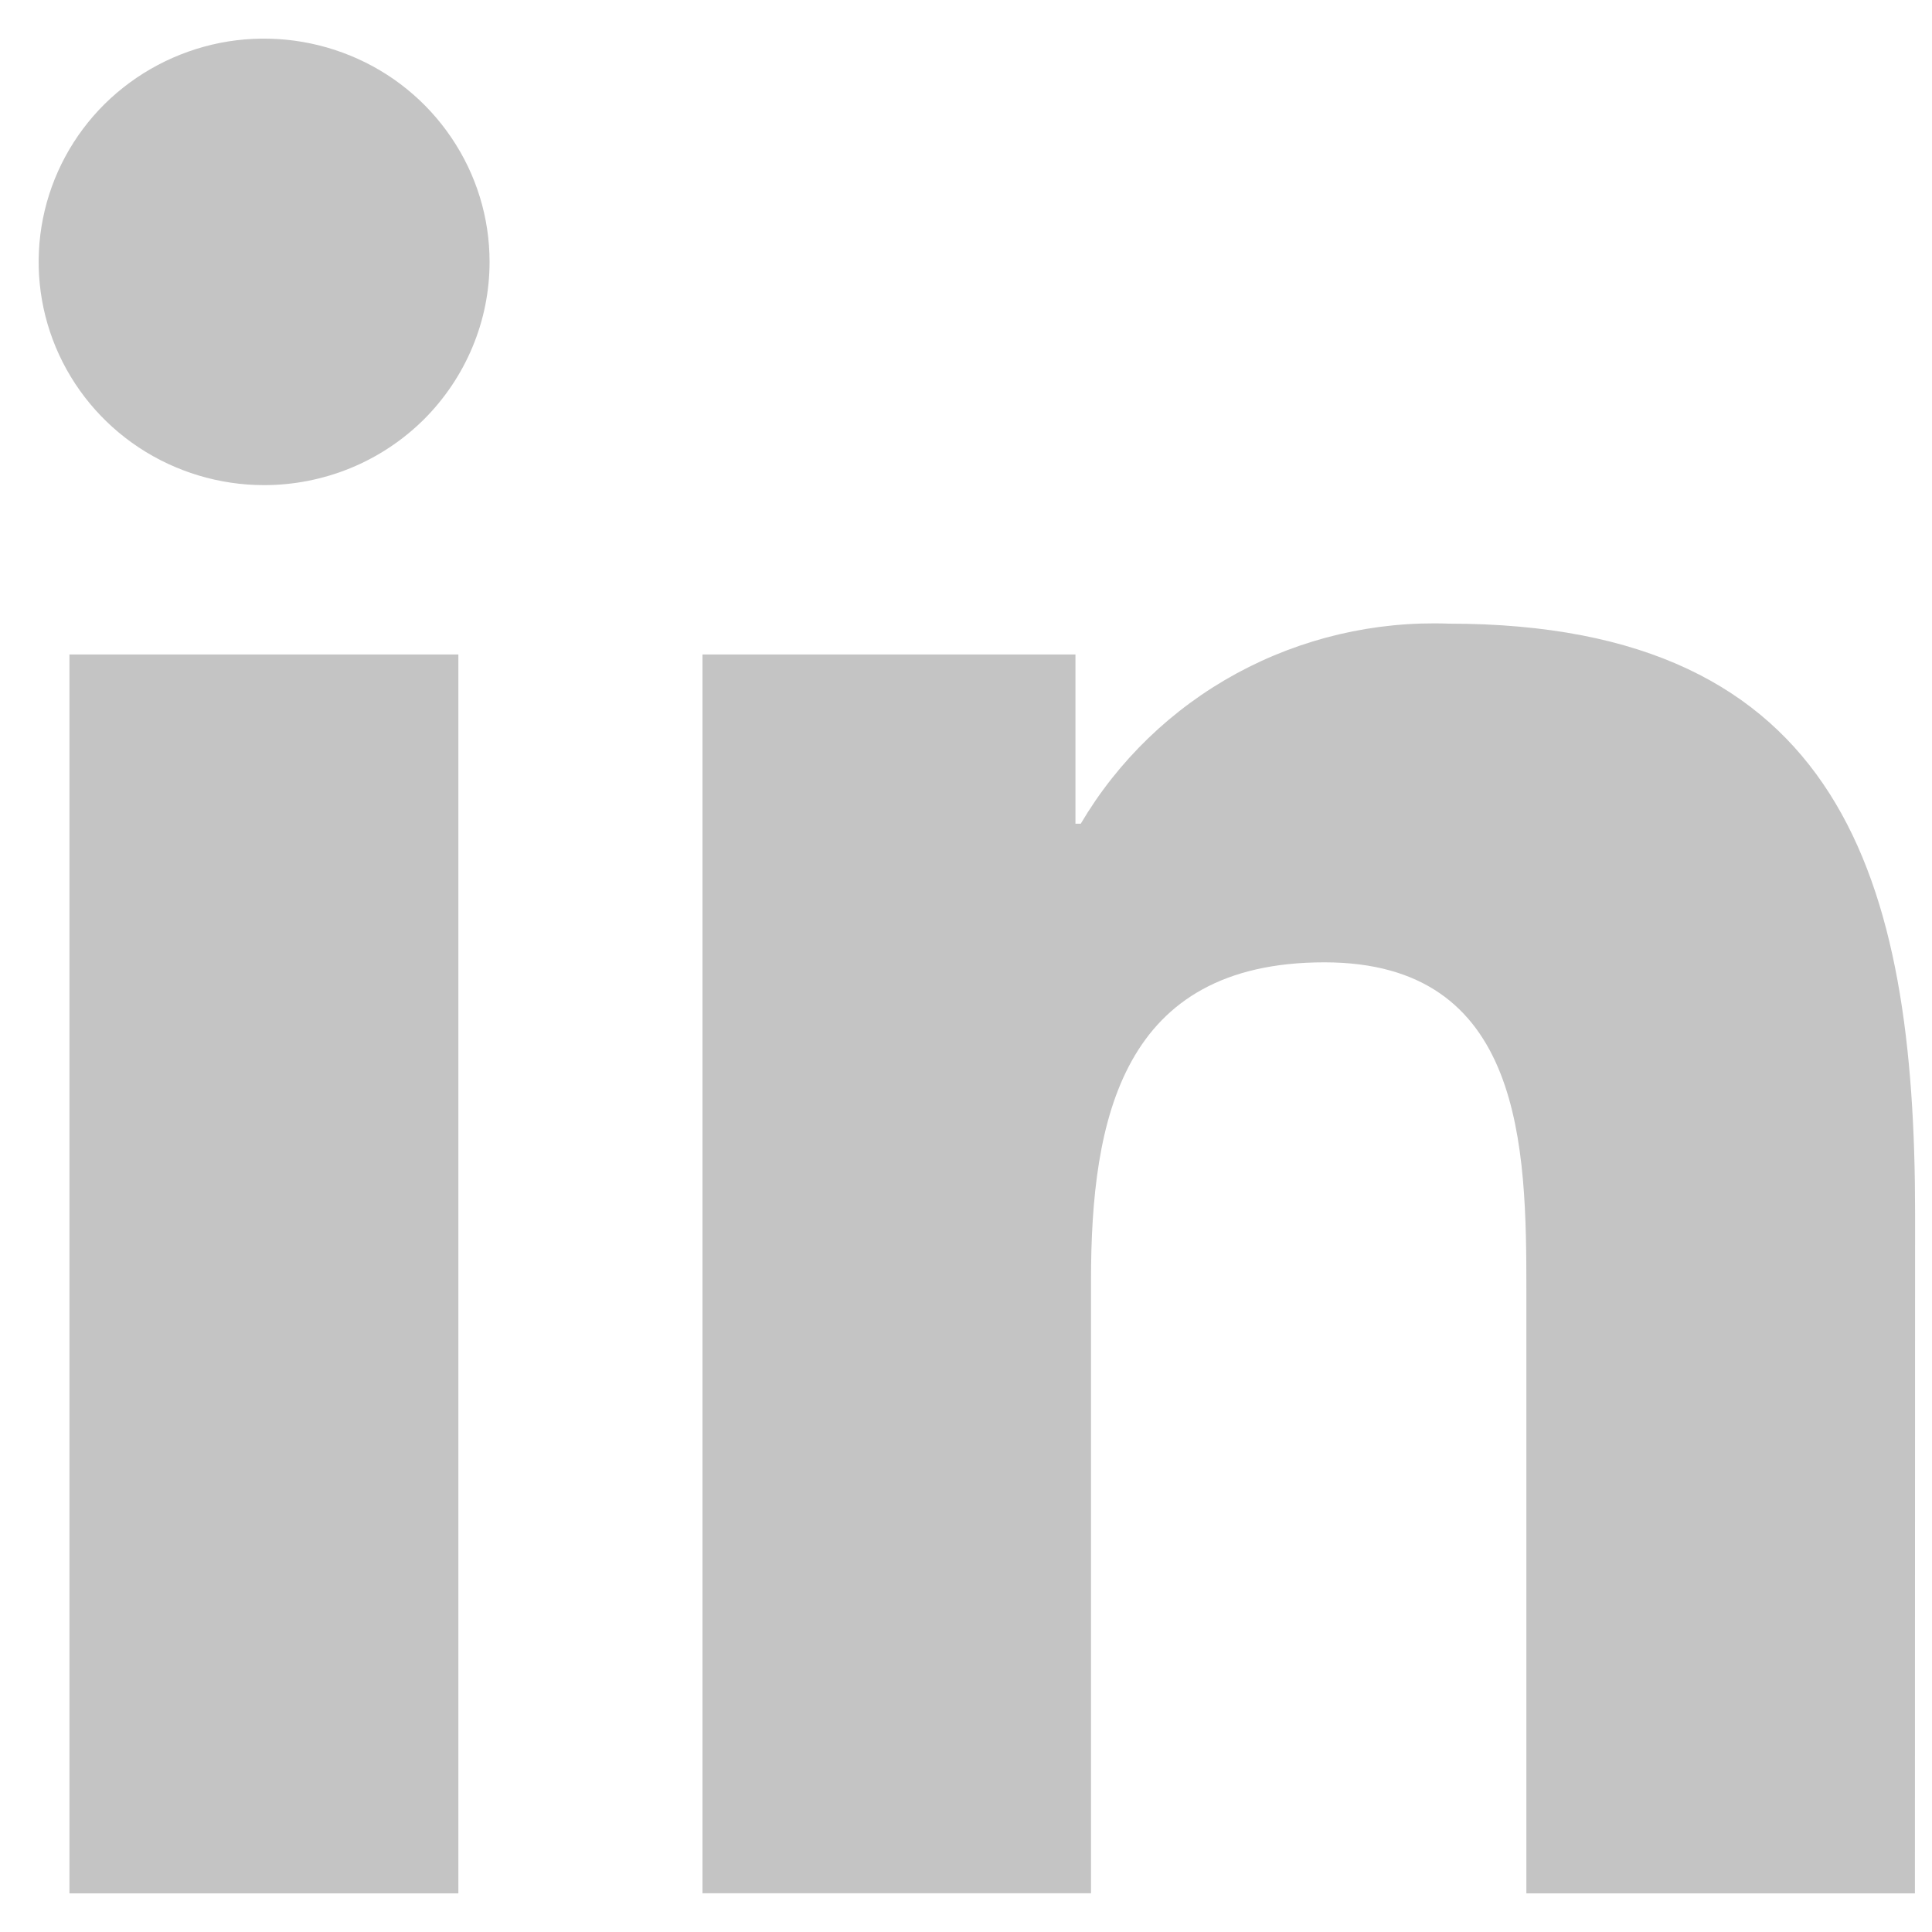
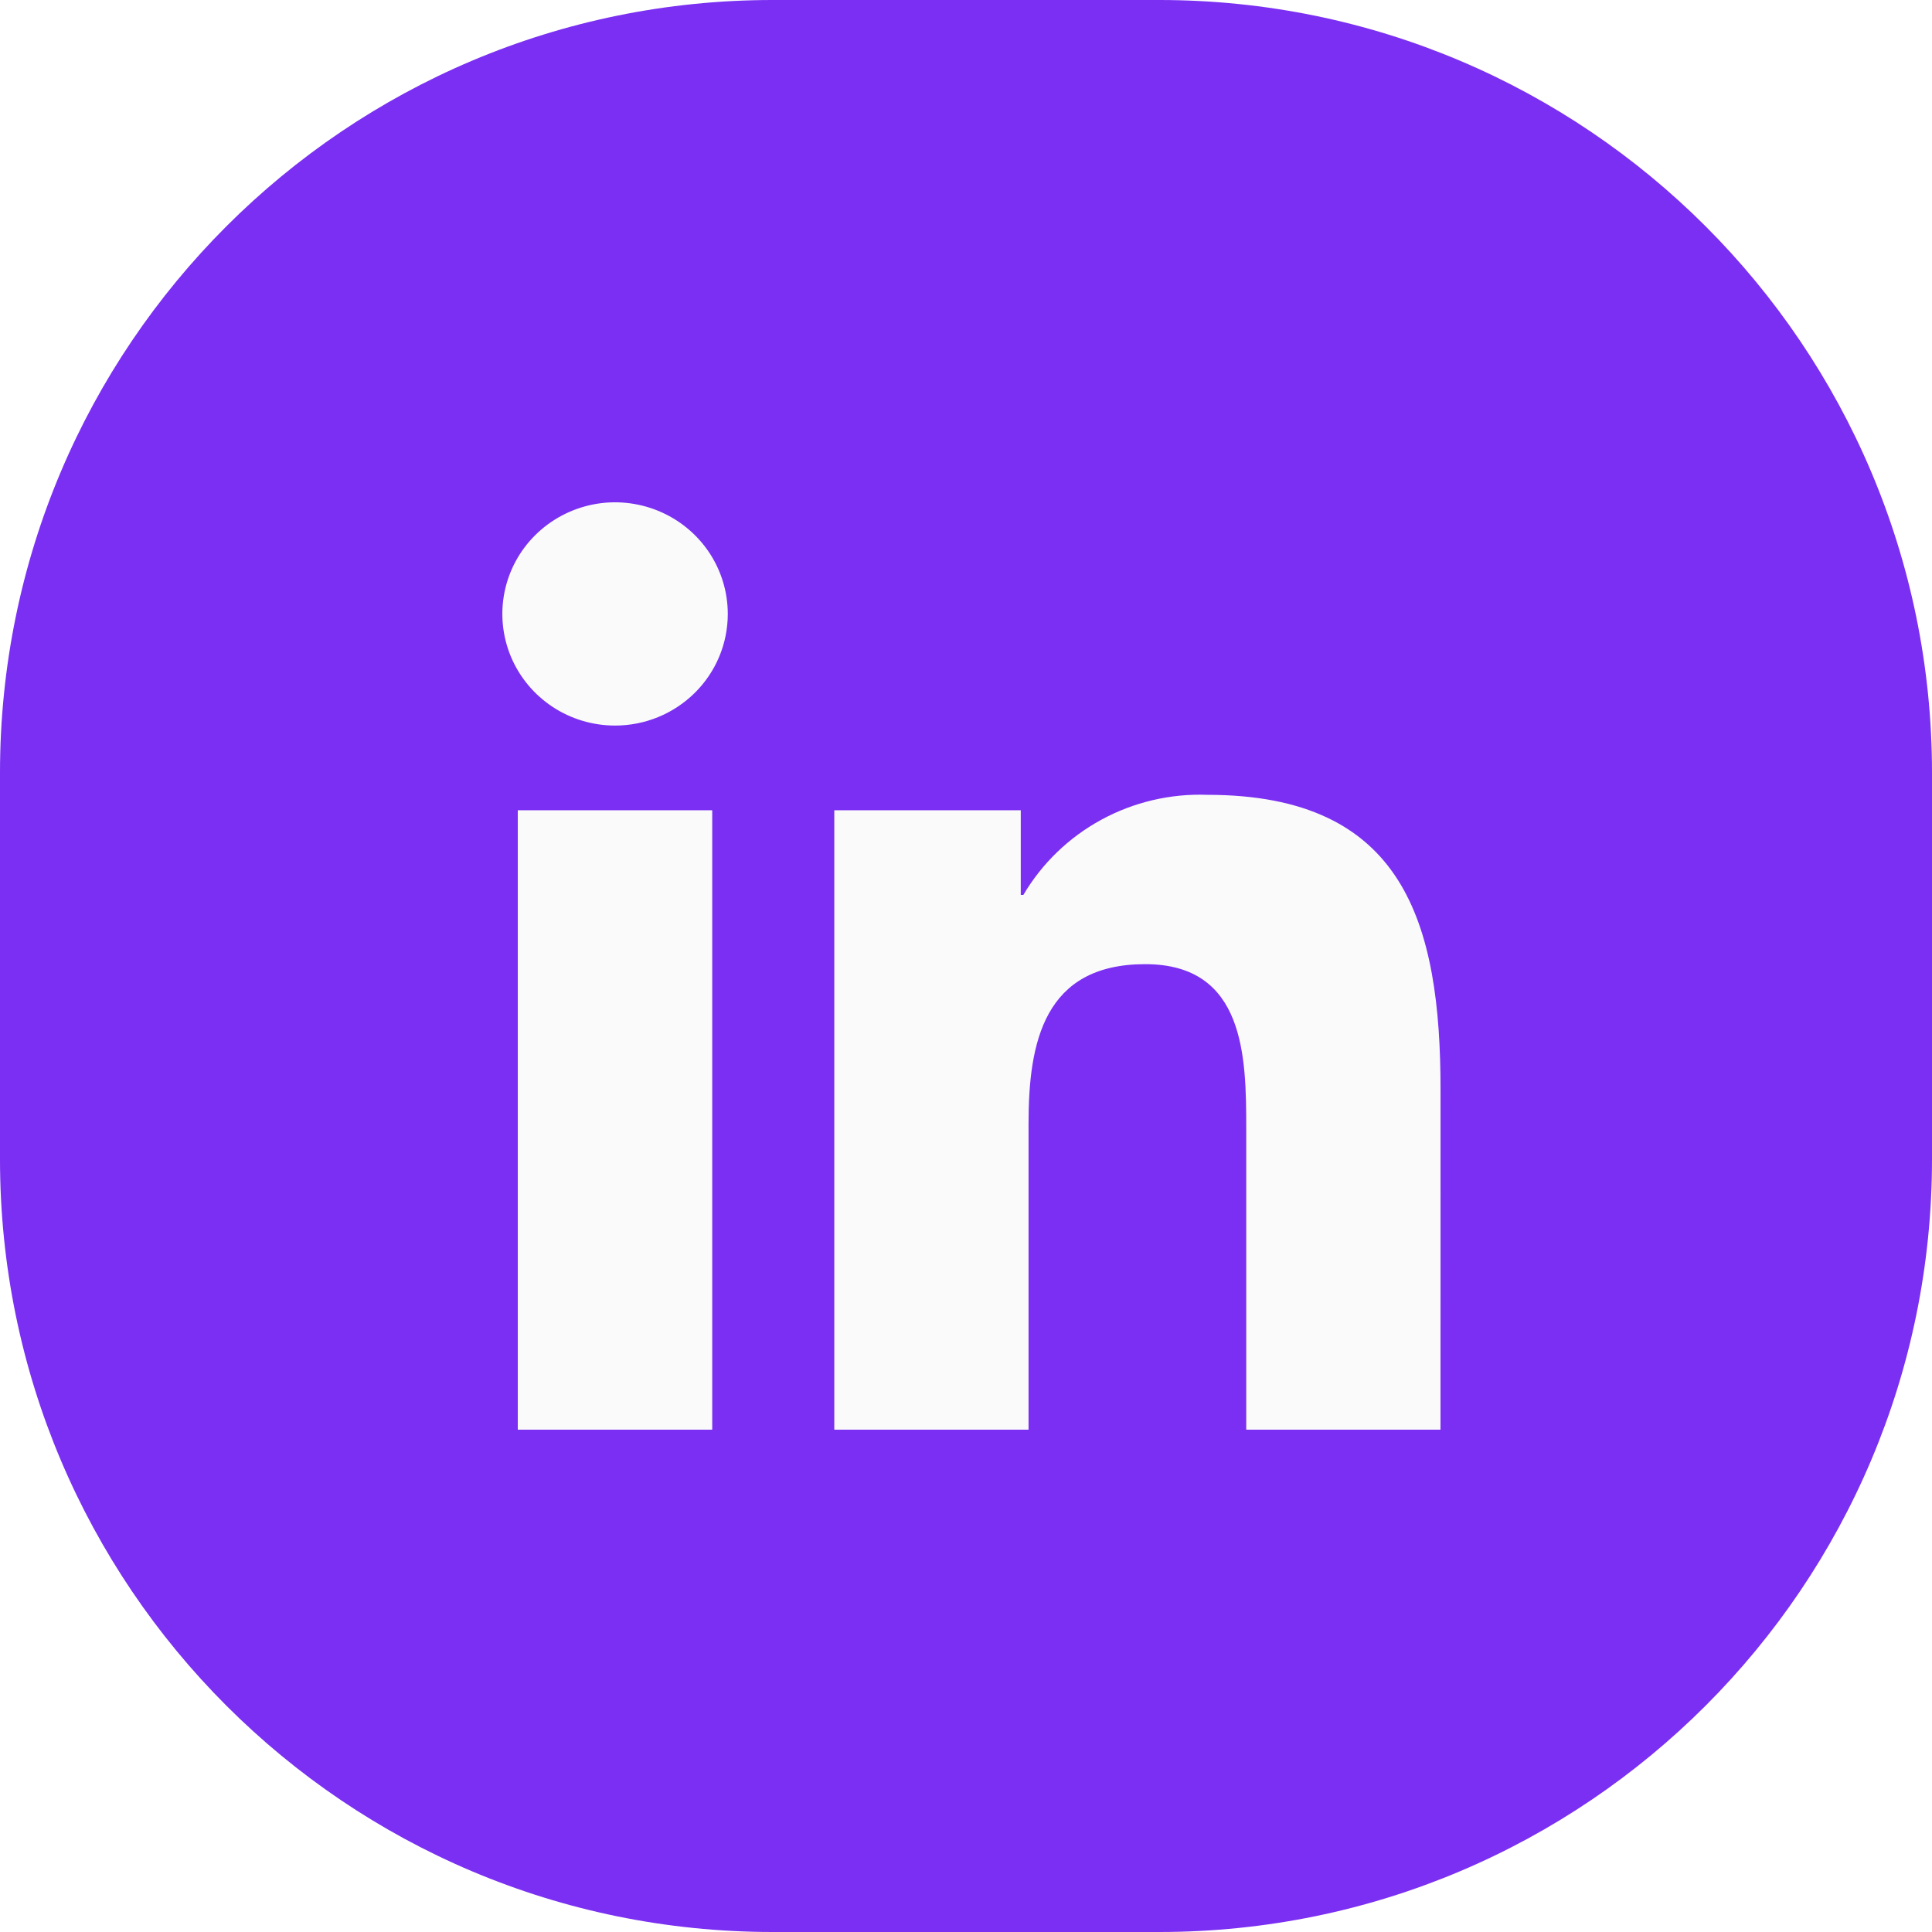
- <svg xmlns="http://www.w3.org/2000/svg" width="20" height="20" viewBox="0 0 20 20" fill="none">
-   <path d="M19.823 19.6H15.801V13.364C15.801 11.876 15.775 9.962 13.71 9.962C11.615 9.962 11.294 11.582 11.294 13.255V19.599H7.272V6.775H11.133V8.527H11.188C11.574 7.873 12.132 7.335 12.803 6.97C13.474 6.606 14.232 6.428 14.997 6.456C19.073 6.456 19.825 9.111 19.825 12.565L19.823 19.6ZM2.734 5.022C2.273 5.022 1.821 4.886 1.438 4.633C1.054 4.379 0.755 4.018 0.578 3.596C0.401 3.173 0.355 2.709 0.445 2.26C0.535 1.812 0.757 1.4 1.083 1.077C1.41 0.754 1.826 0.534 2.278 0.444C2.731 0.355 3.2 0.401 3.627 0.576C4.053 0.75 4.418 1.047 4.674 1.427C4.931 1.807 5.068 2.253 5.068 2.71C5.068 3.014 5.008 3.314 4.89 3.595C4.773 3.875 4.601 4.13 4.385 4.345C4.168 4.559 3.911 4.73 3.628 4.846C3.344 4.962 3.041 5.022 2.734 5.022ZM4.745 19.6H0.719V6.775H4.745V19.6Z" fill="#C4C4C4" />
+ <svg xmlns="http://www.w3.org/2000/svg" width="40" height="40" viewBox="0 0 40 40" fill="none">
+   <rect width="40" height="40" rx="16" fill="#7A2FF2" />
+   <path d="M29.824 29.6H25.802V23.364C25.802 21.877 25.775 19.962 23.71 19.962C21.615 19.962 21.295 21.582 21.295 23.255V29.6H17.273V16.775H21.134V18.528H21.188C21.574 17.873 22.133 17.335 22.803 16.971C23.474 16.606 24.233 16.428 24.997 16.456C29.074 16.456 29.825 19.111 29.825 22.565L29.824 29.6ZM12.735 15.022C12.273 15.022 11.822 14.887 11.438 14.633C11.054 14.379 10.755 14.018 10.578 13.596C10.402 13.174 10.355 12.709 10.445 12.261C10.535 11.812 10.757 11.4 11.084 11.077C11.41 10.754 11.826 10.534 12.279 10.444C12.731 10.355 13.201 10.401 13.627 10.576C14.054 10.751 14.418 11.047 14.675 11.427C14.931 11.807 15.068 12.254 15.068 12.711C15.068 13.014 15.008 13.315 14.891 13.595C14.774 13.875 14.602 14.13 14.385 14.345C14.168 14.559 13.911 14.73 13.628 14.846C13.345 14.962 13.041 15.022 12.735 15.022ZM14.746 29.6H10.72V16.775H14.746V29.6Z" fill="#FAFAFA" />
</svg>
